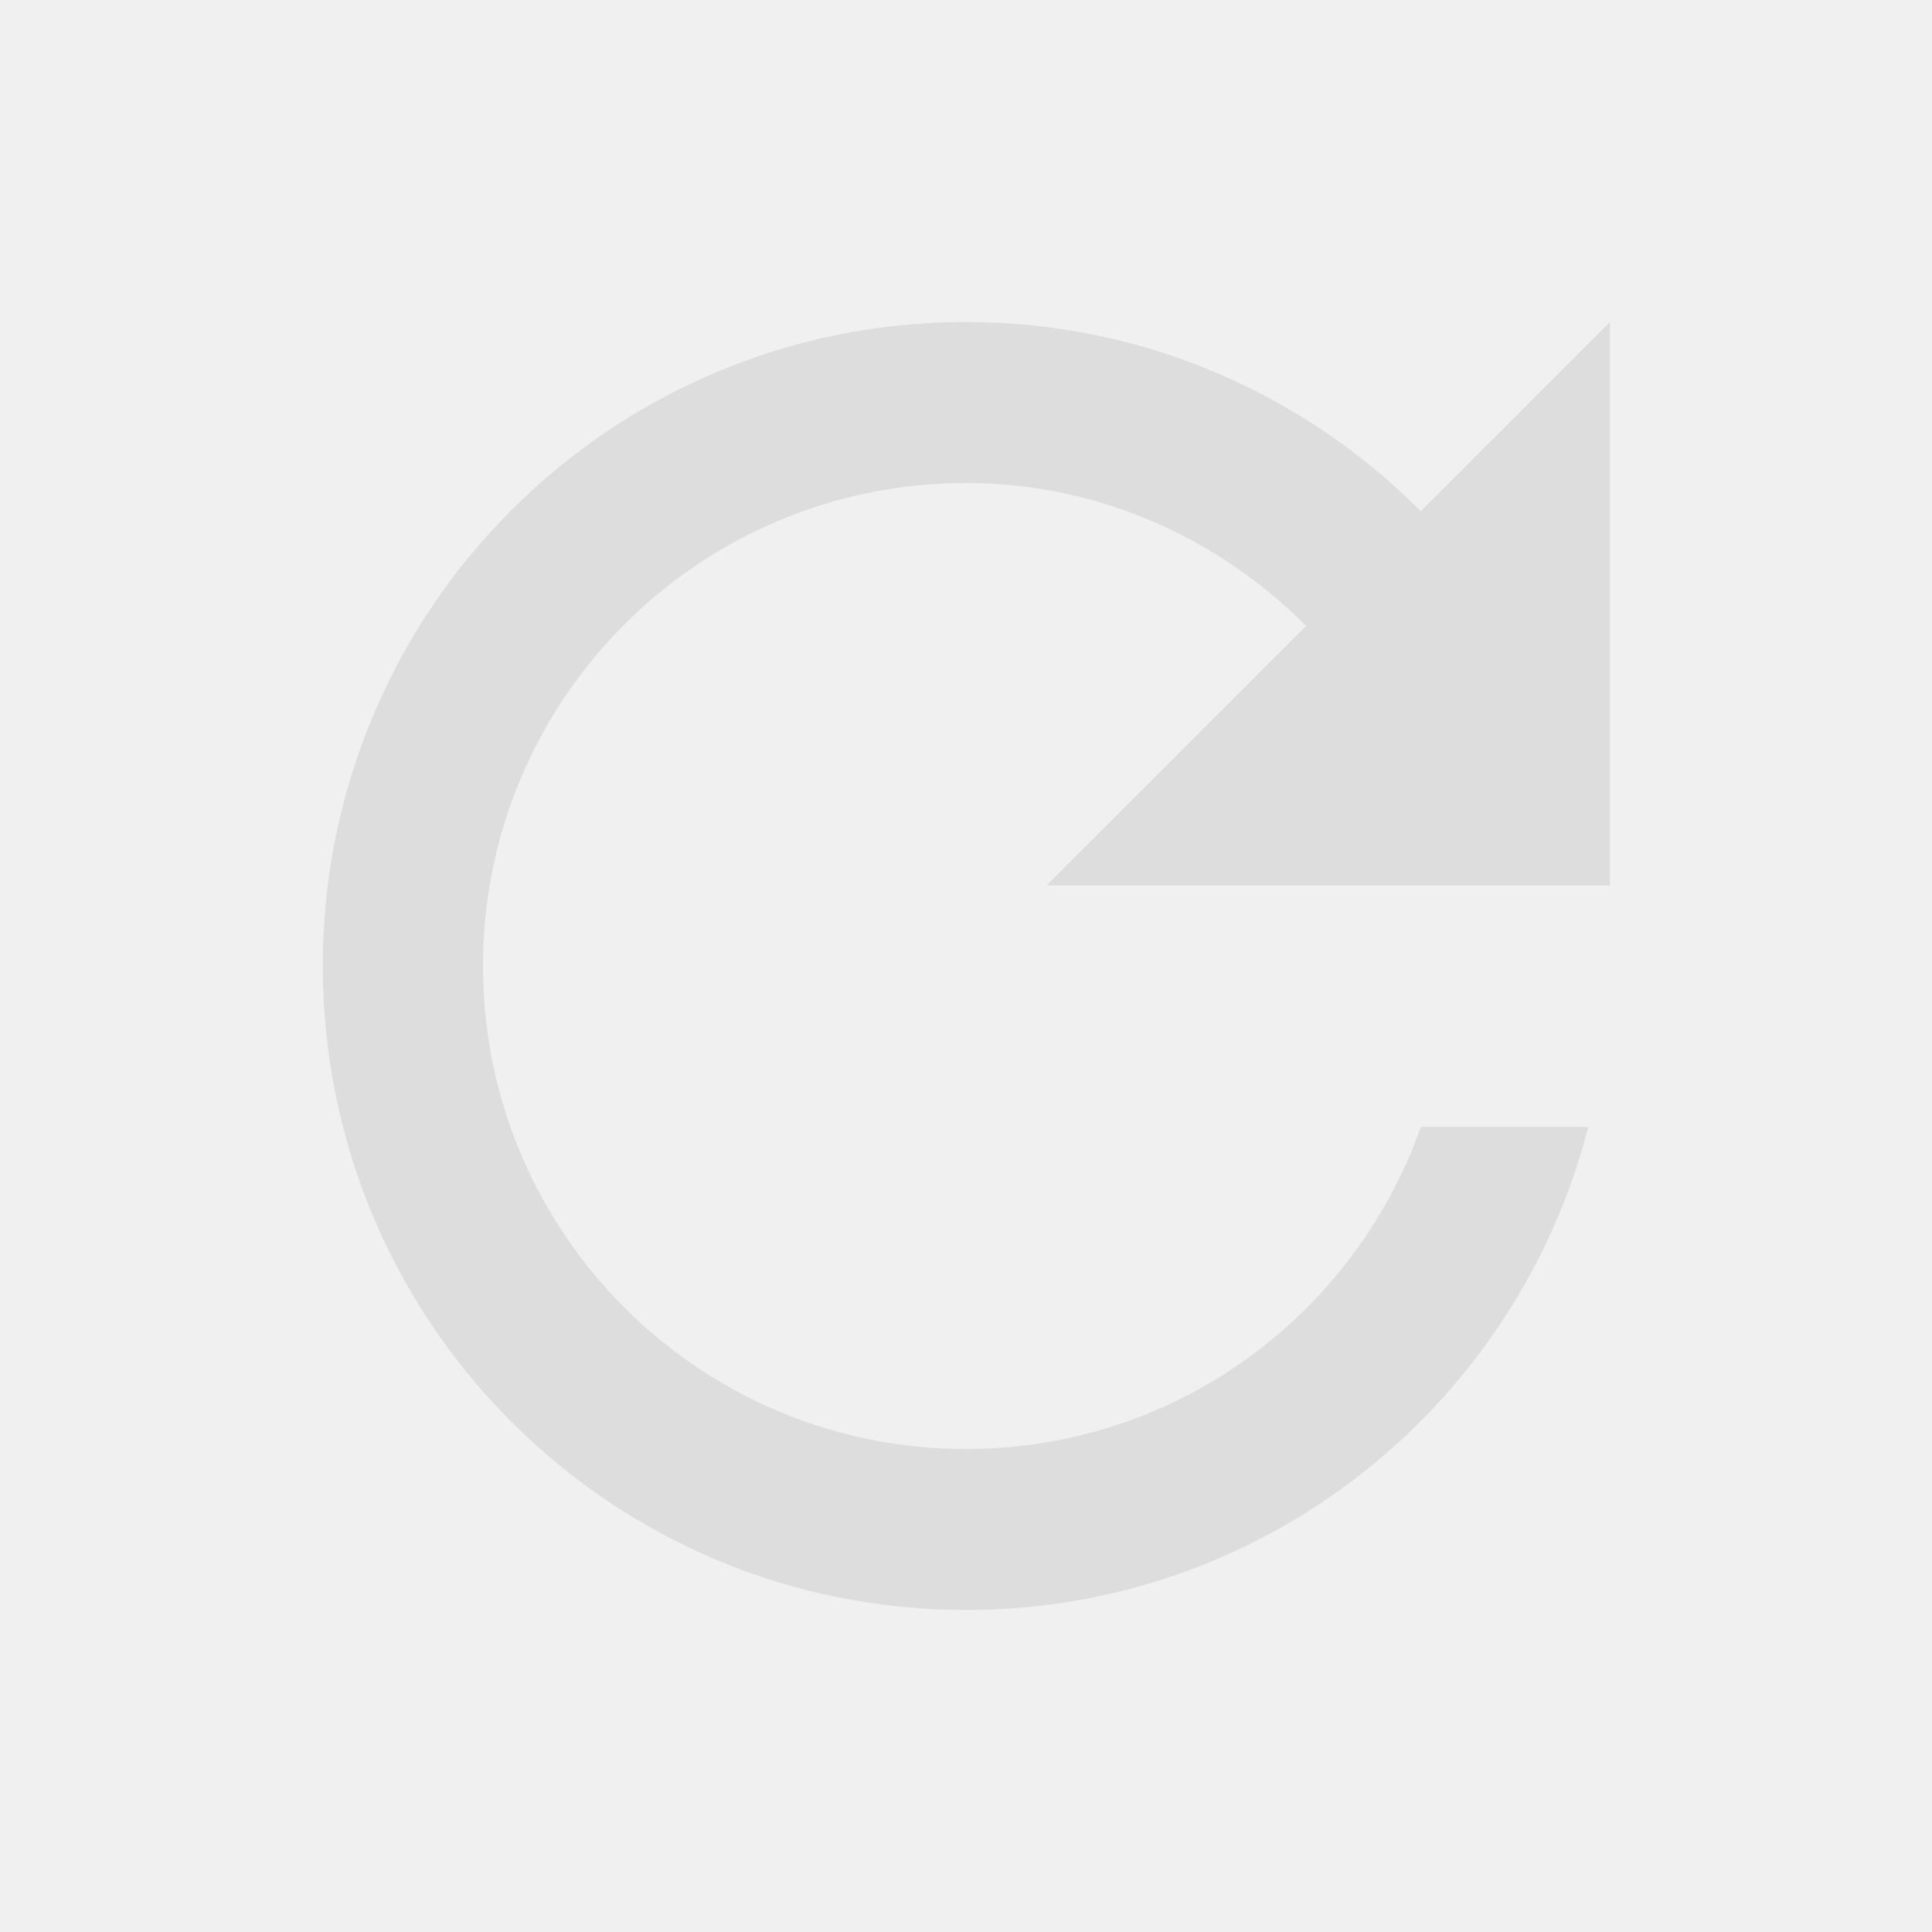
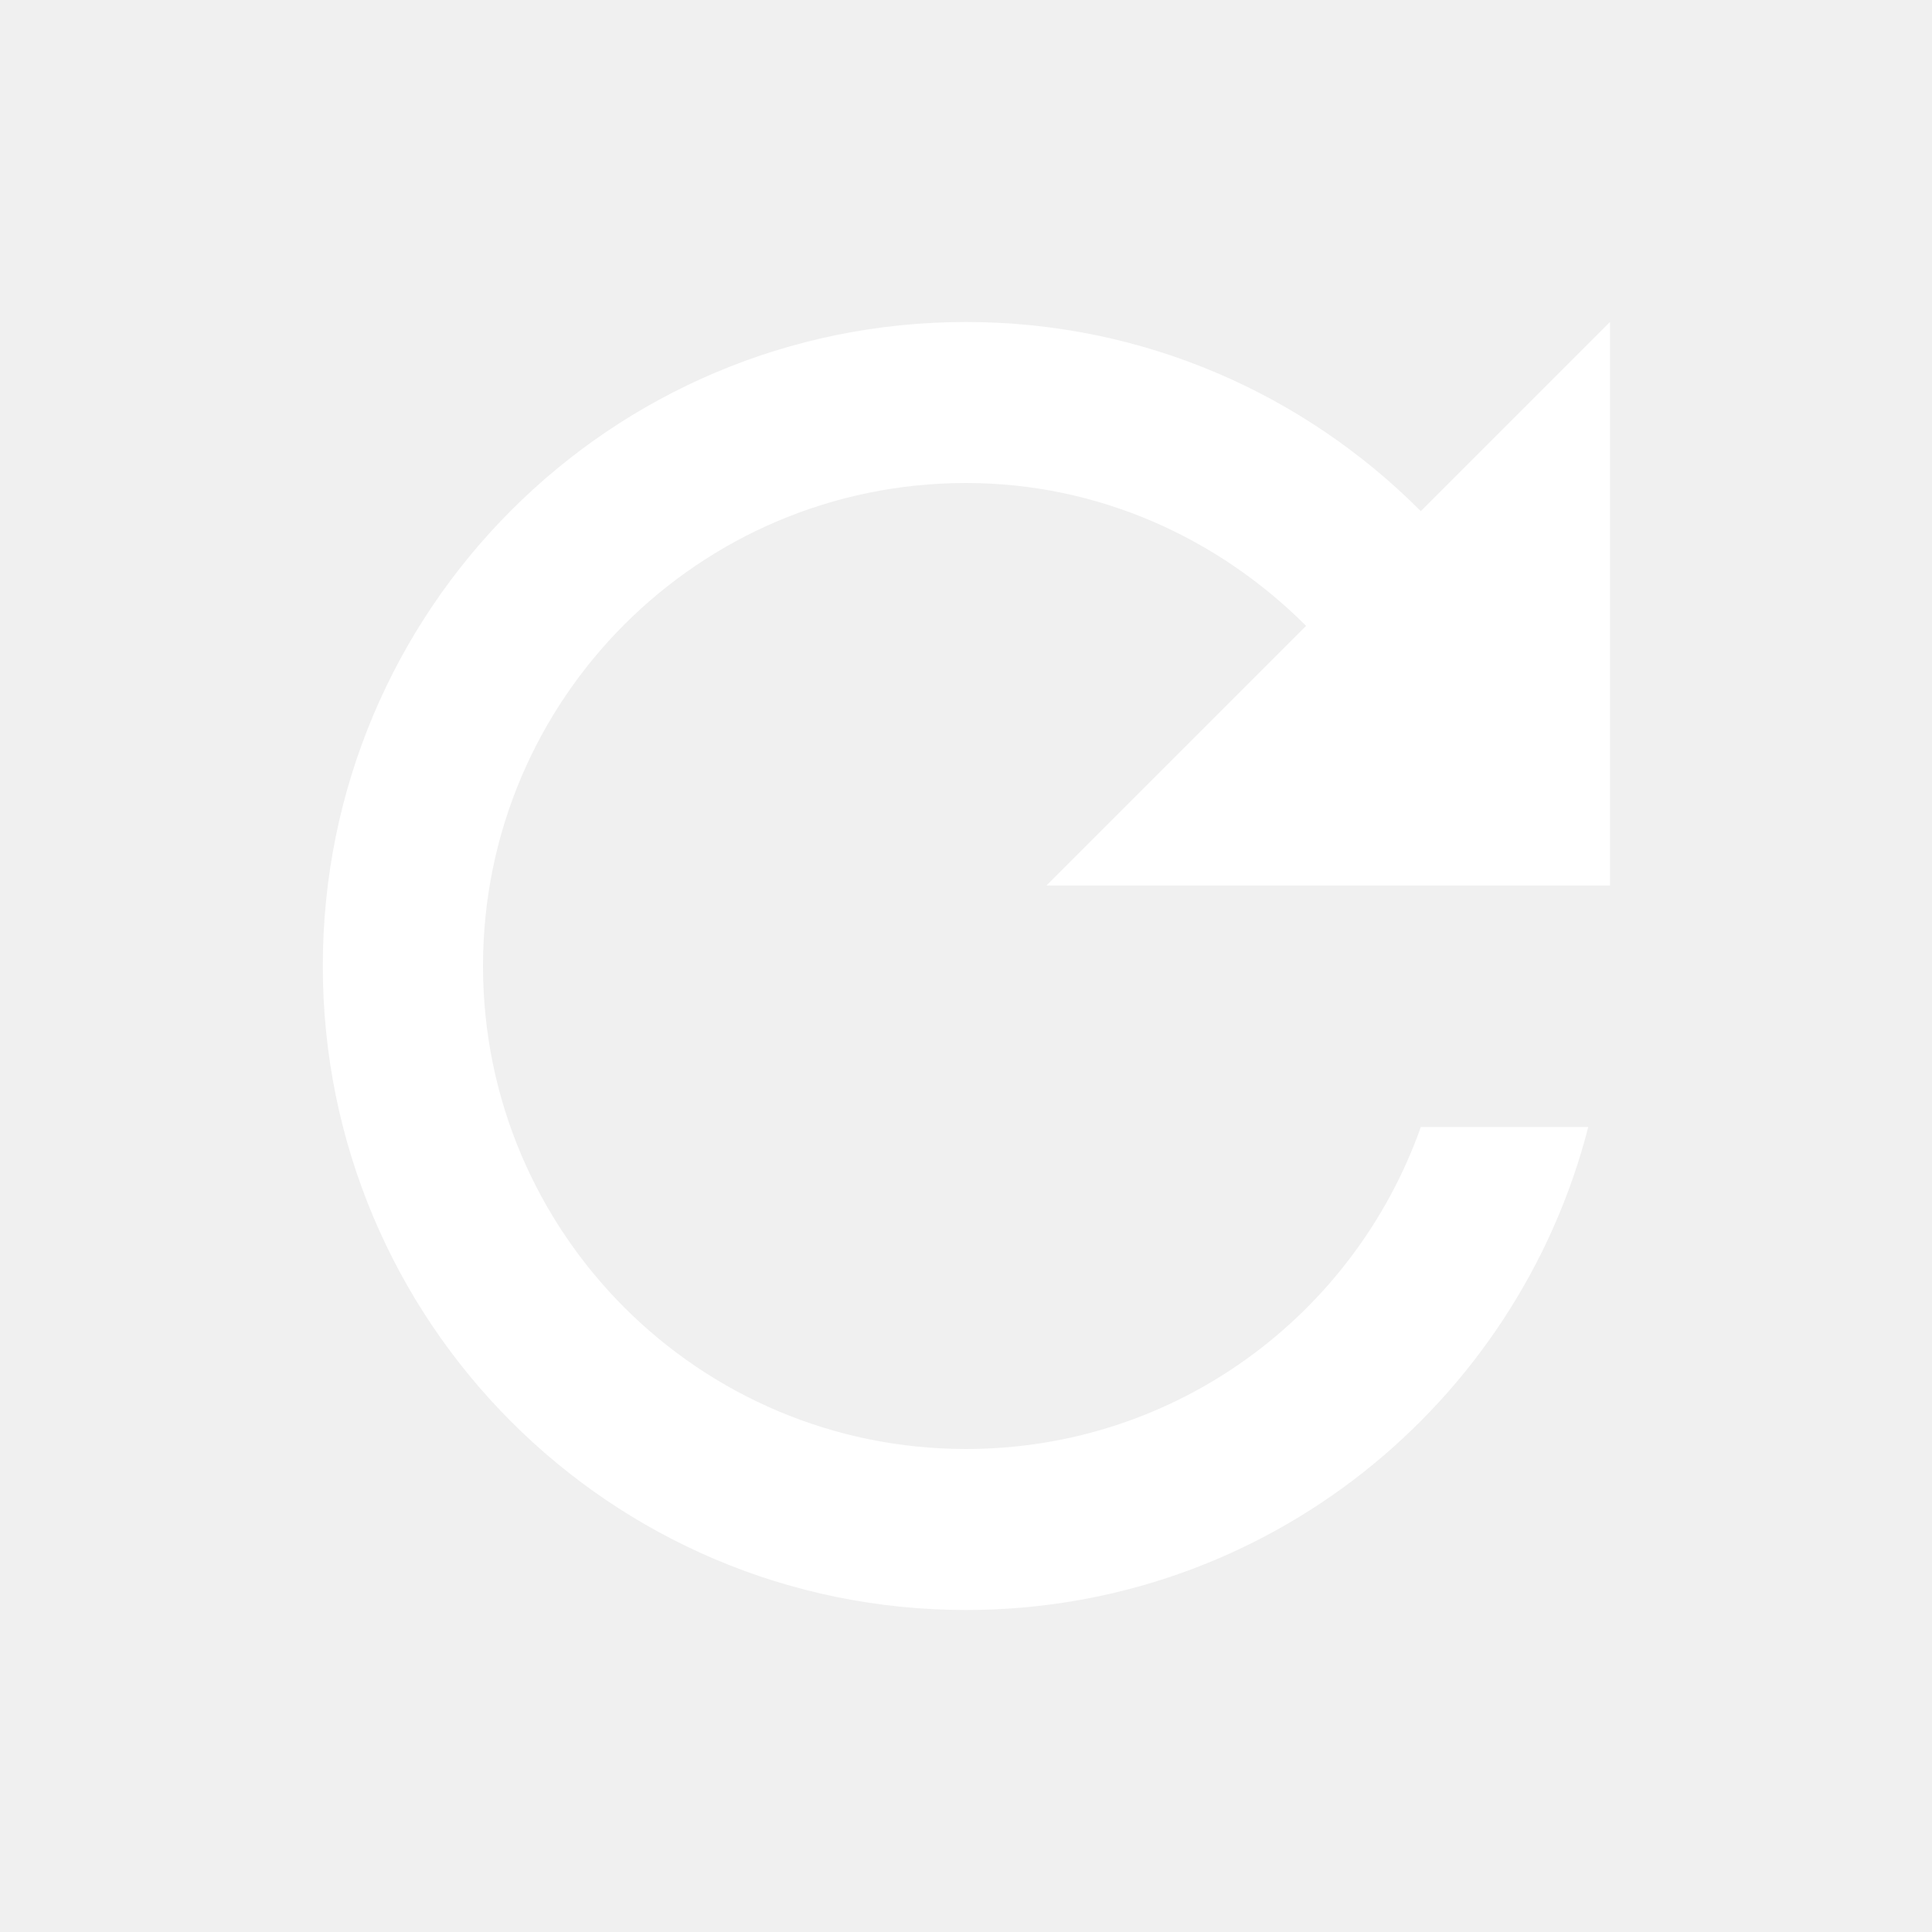
<svg xmlns="http://www.w3.org/2000/svg" width="48" height="48" viewBox="0 0 48 48">
-   <path fill="#DDDDDD" d="M35.3 12.7C32.41 9.8 28.42 8 24 8 15.16 8 8.02 15.16 8.02 24S15.16 40 24 40c7.45 0 13.69-5.1 15.46-12H35.3c-1.65 4.66-6.07 8-11.3 8-6.63 0-12-5.37-12-12s5.37-12 12-12c3.31 0 6.28 1.38 8.45 3.55L26 22h14V8l-4.7 4.7z" />
+   <path fill="#ffffff" d="M35.3 12.7C32.41 9.8 28.42 8 24 8 15.16 8 8.02 15.16 8.02 24S15.16 40 24 40c7.45 0 13.69-5.1 15.46-12H35.3c-1.65 4.66-6.07 8-11.3 8-6.63 0-12-5.37-12-12s5.37-12 12-12c3.31 0 6.28 1.38 8.45 3.55L26 22h14V8l-4.7 4.7z" />
</svg>
